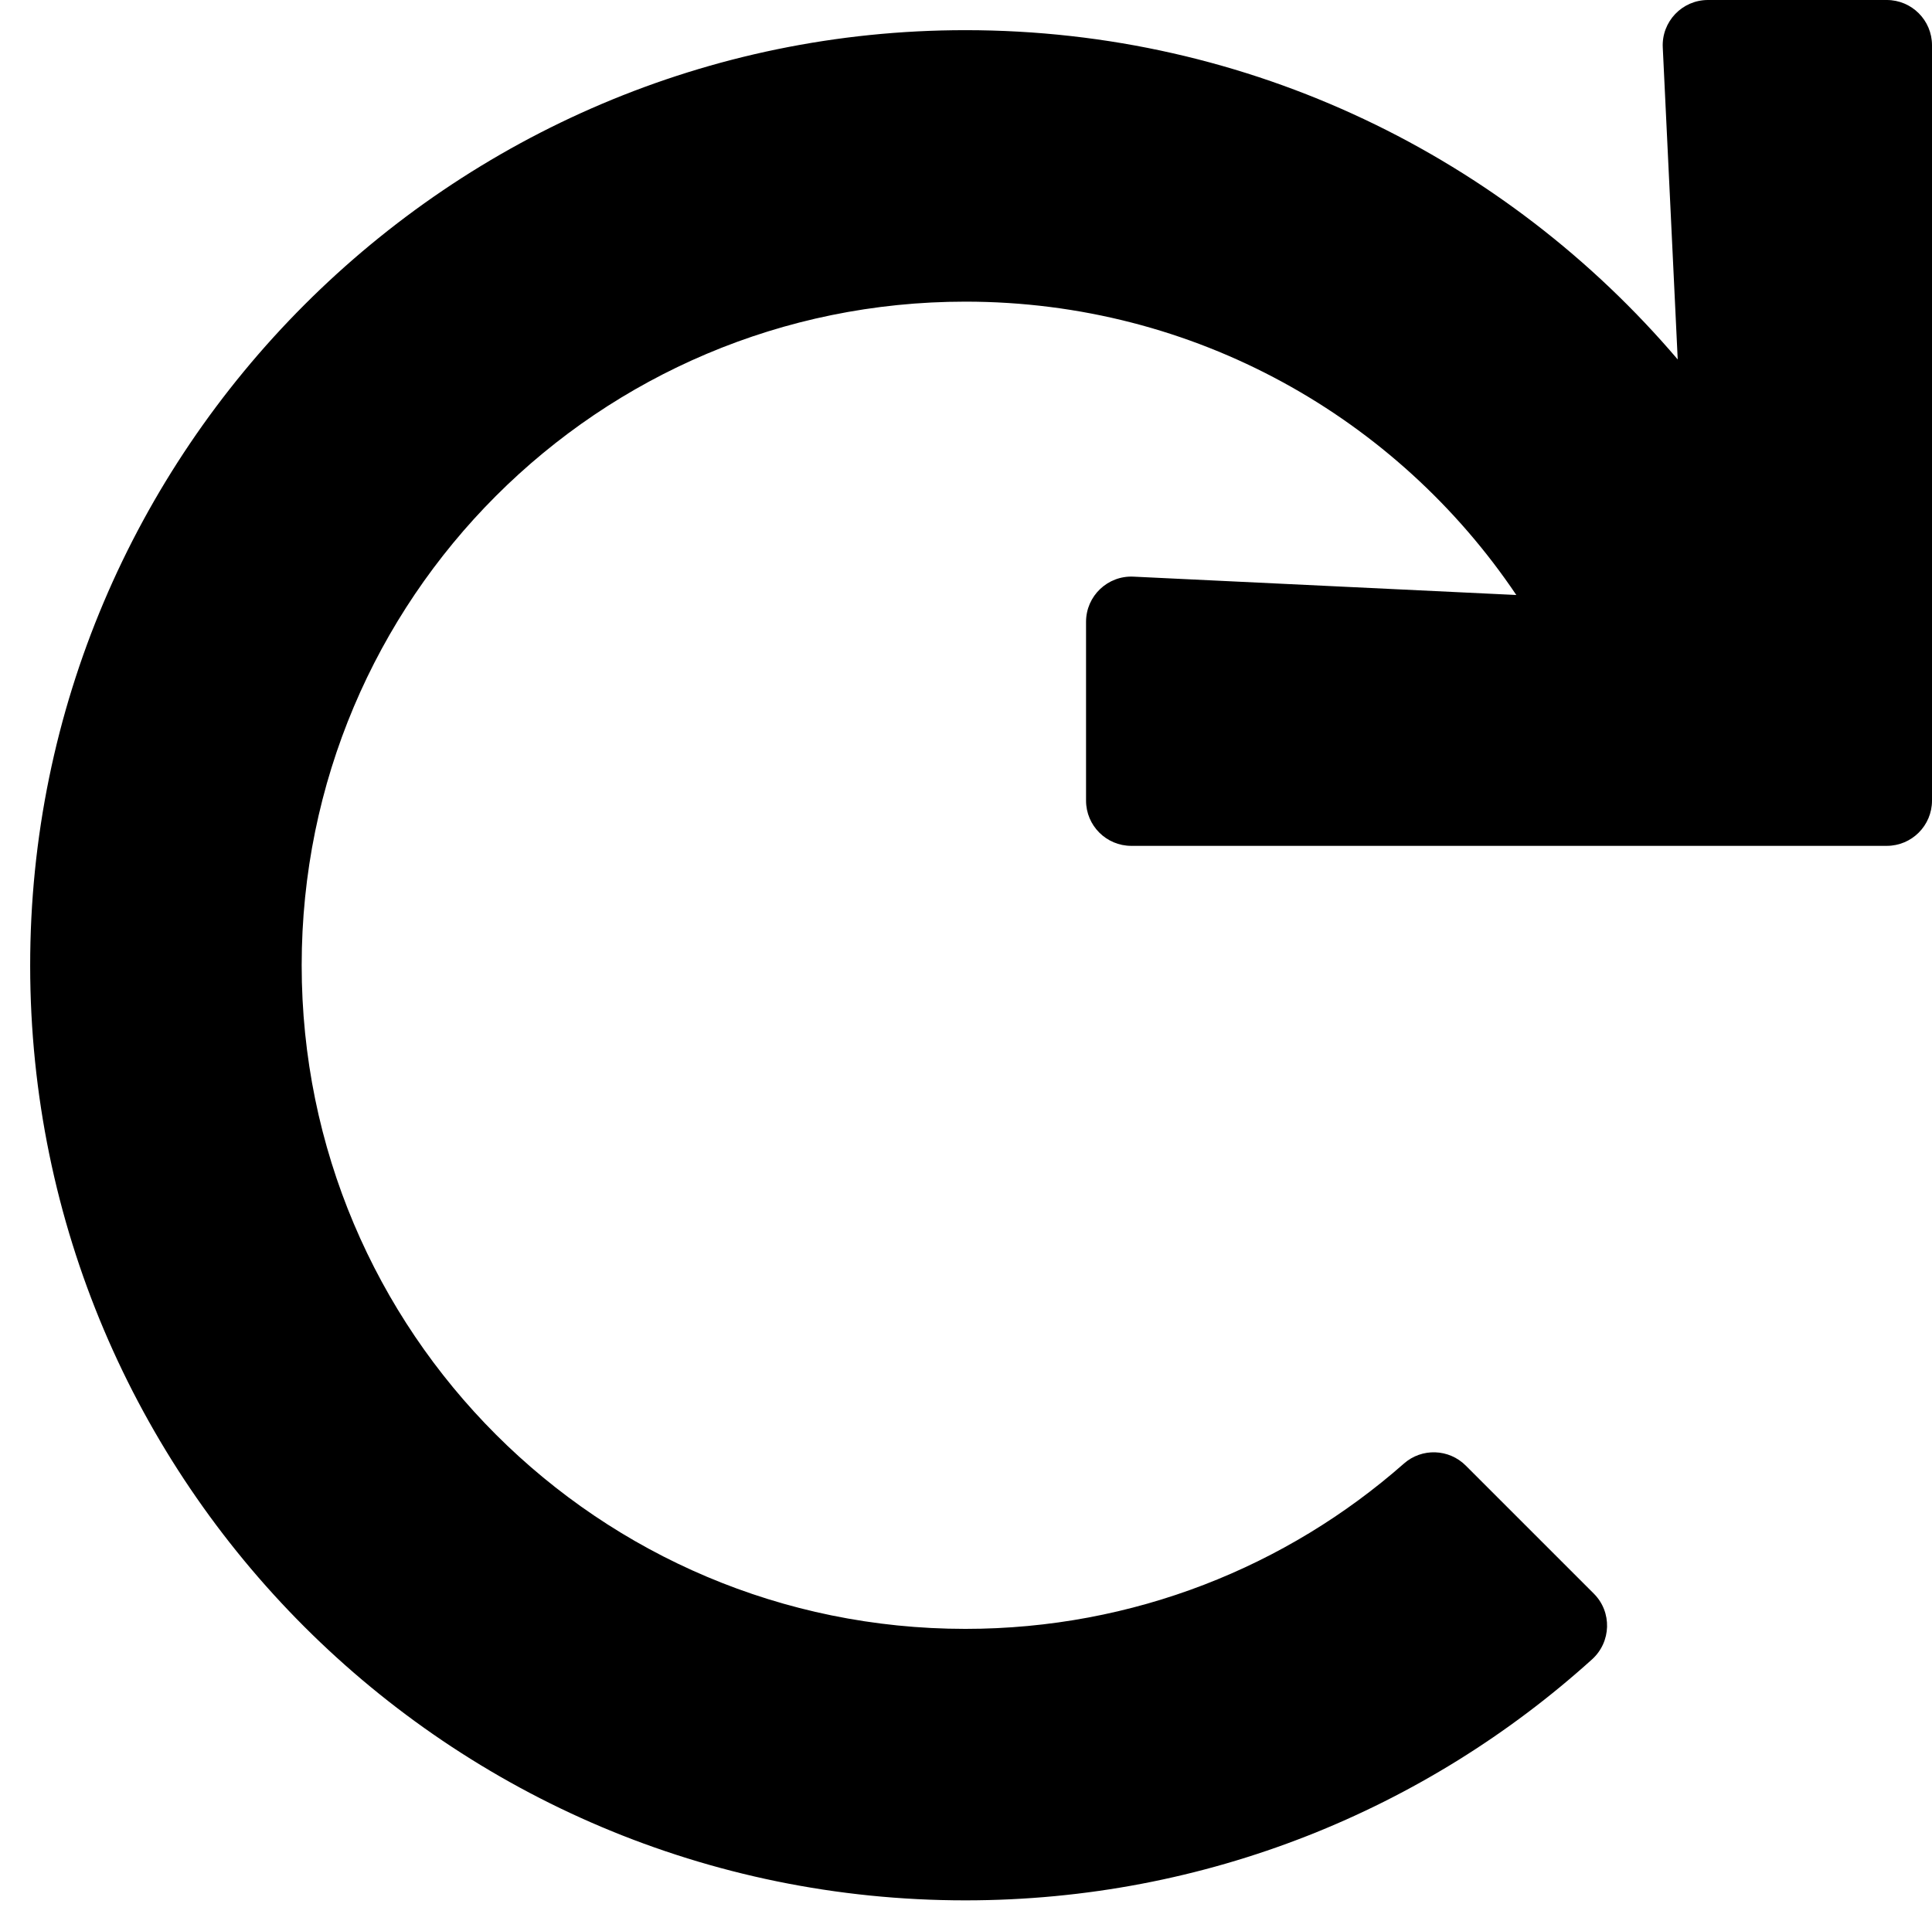
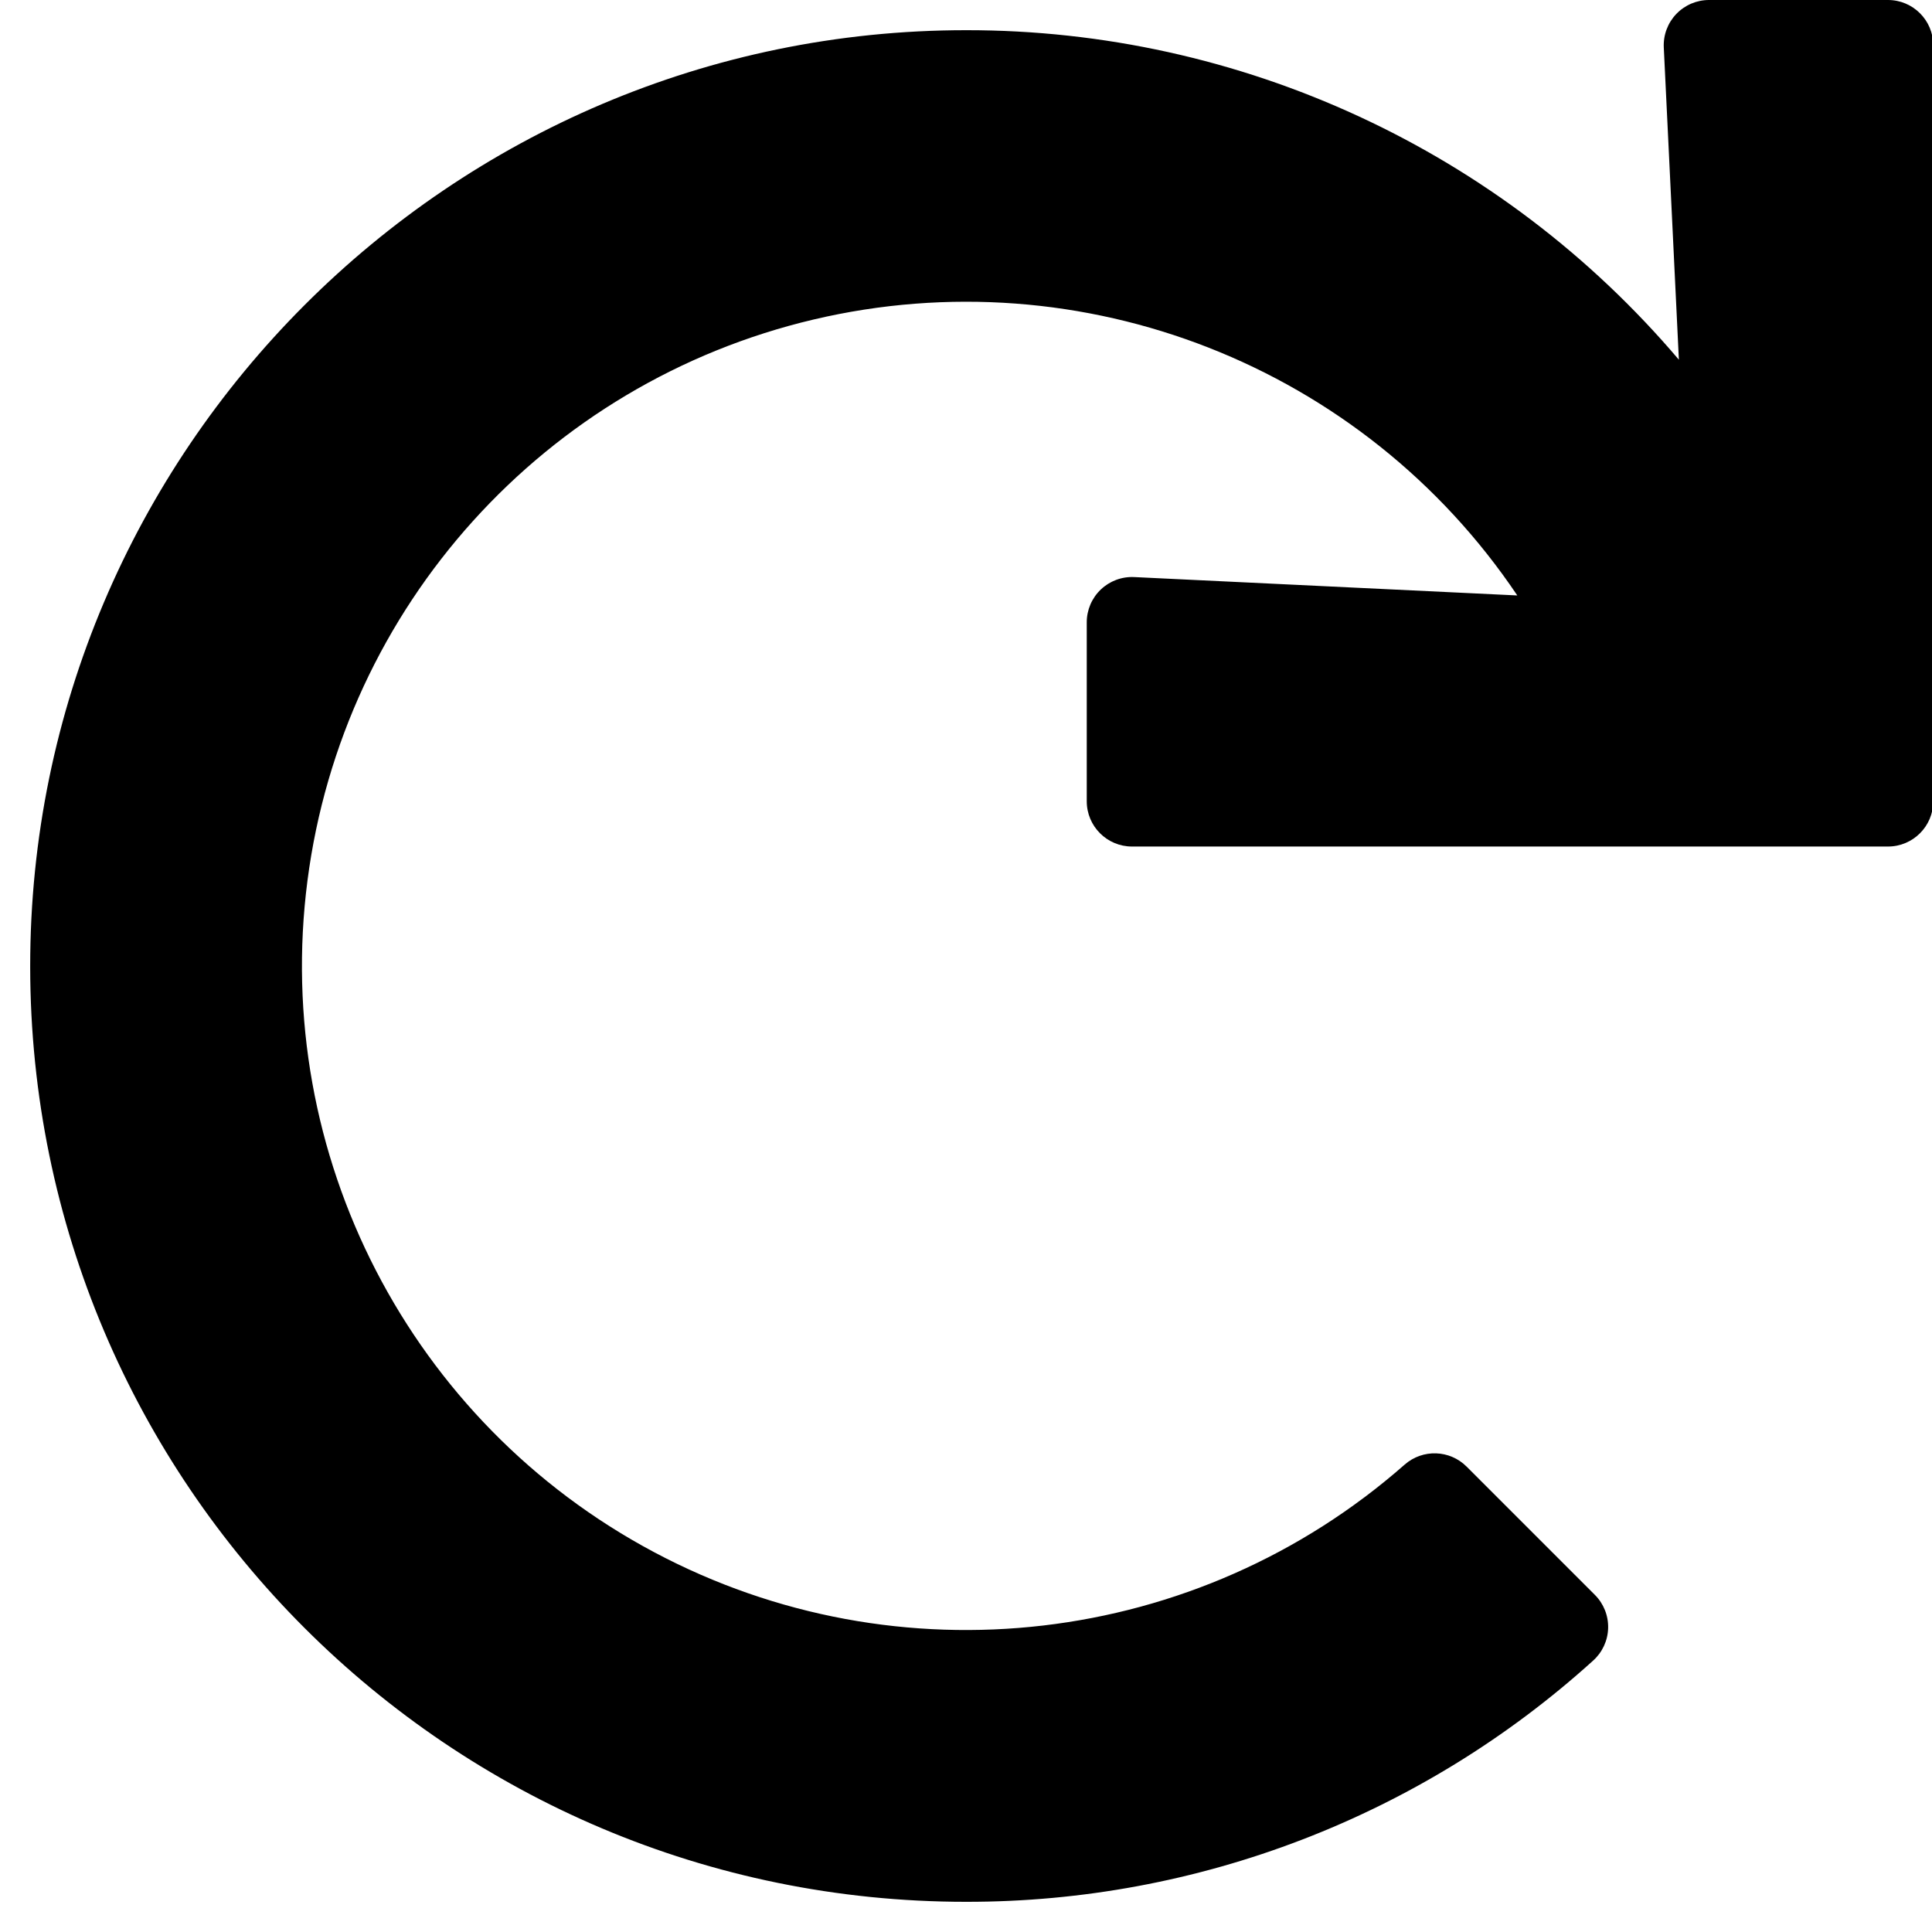
- <svg xmlns="http://www.w3.org/2000/svg" viewBox="0 0 512.333 512">
-   <path d="M500.333 0h-47.411c-6.853 0-12.314 5.729-11.986 12.574l3.966 82.759C399.416 41.899 331.672 8 256.001 8 119.34 8 7.899 119.526 8 256.187 8.101 393.068 119.096 504 256 504c63.926 0 122.202-24.187 166.178-63.908 5.113-4.618 5.354-12.561.482-17.433l-33.971-33.971c-4.466-4.466-11.64-4.717-16.38-.543C341.308 415.448 300.606 432 256 432c-97.267 0-176-78.716-176-176 0-97.267 78.716-176 176-176 60.892 0 114.506 30.858 146.099 77.8l-101.525-4.865c-6.845-.328-12.574 5.133-12.574 11.986v47.411c0 6.627 5.373 12 12 12h200.333c6.627 0 12-5.373 12-12V12c0-6.627-5.373-12-12-12z" />
+ <svg xmlns="http://www.w3.org/2000/svg" viewBox="0 0 512 512">
+   <path d="M500.33 0h-47.41a12 12 0 0 0-12 12.57l4 82.76A247.42 247.42 0 0 0 256 8C119.34 8 7.9 119.53 8 256.19 8.1 393.07 119.1 504 256 504a247.1 247.1 0 0 0 166.18-63.91 12 12 0 0 0 .48-17.43l-34-34a12 12 0 0 0-16.38-.55A176 176 0 1 1 402.1 157.8l-101.53-4.87a12 12 0 0 0-12.57 12v47.41a12 12 0 0 0 12 12h200.33a12 12 0 0 0 12-12V12a12 12 0 0 0-12-12z" />
</svg>
